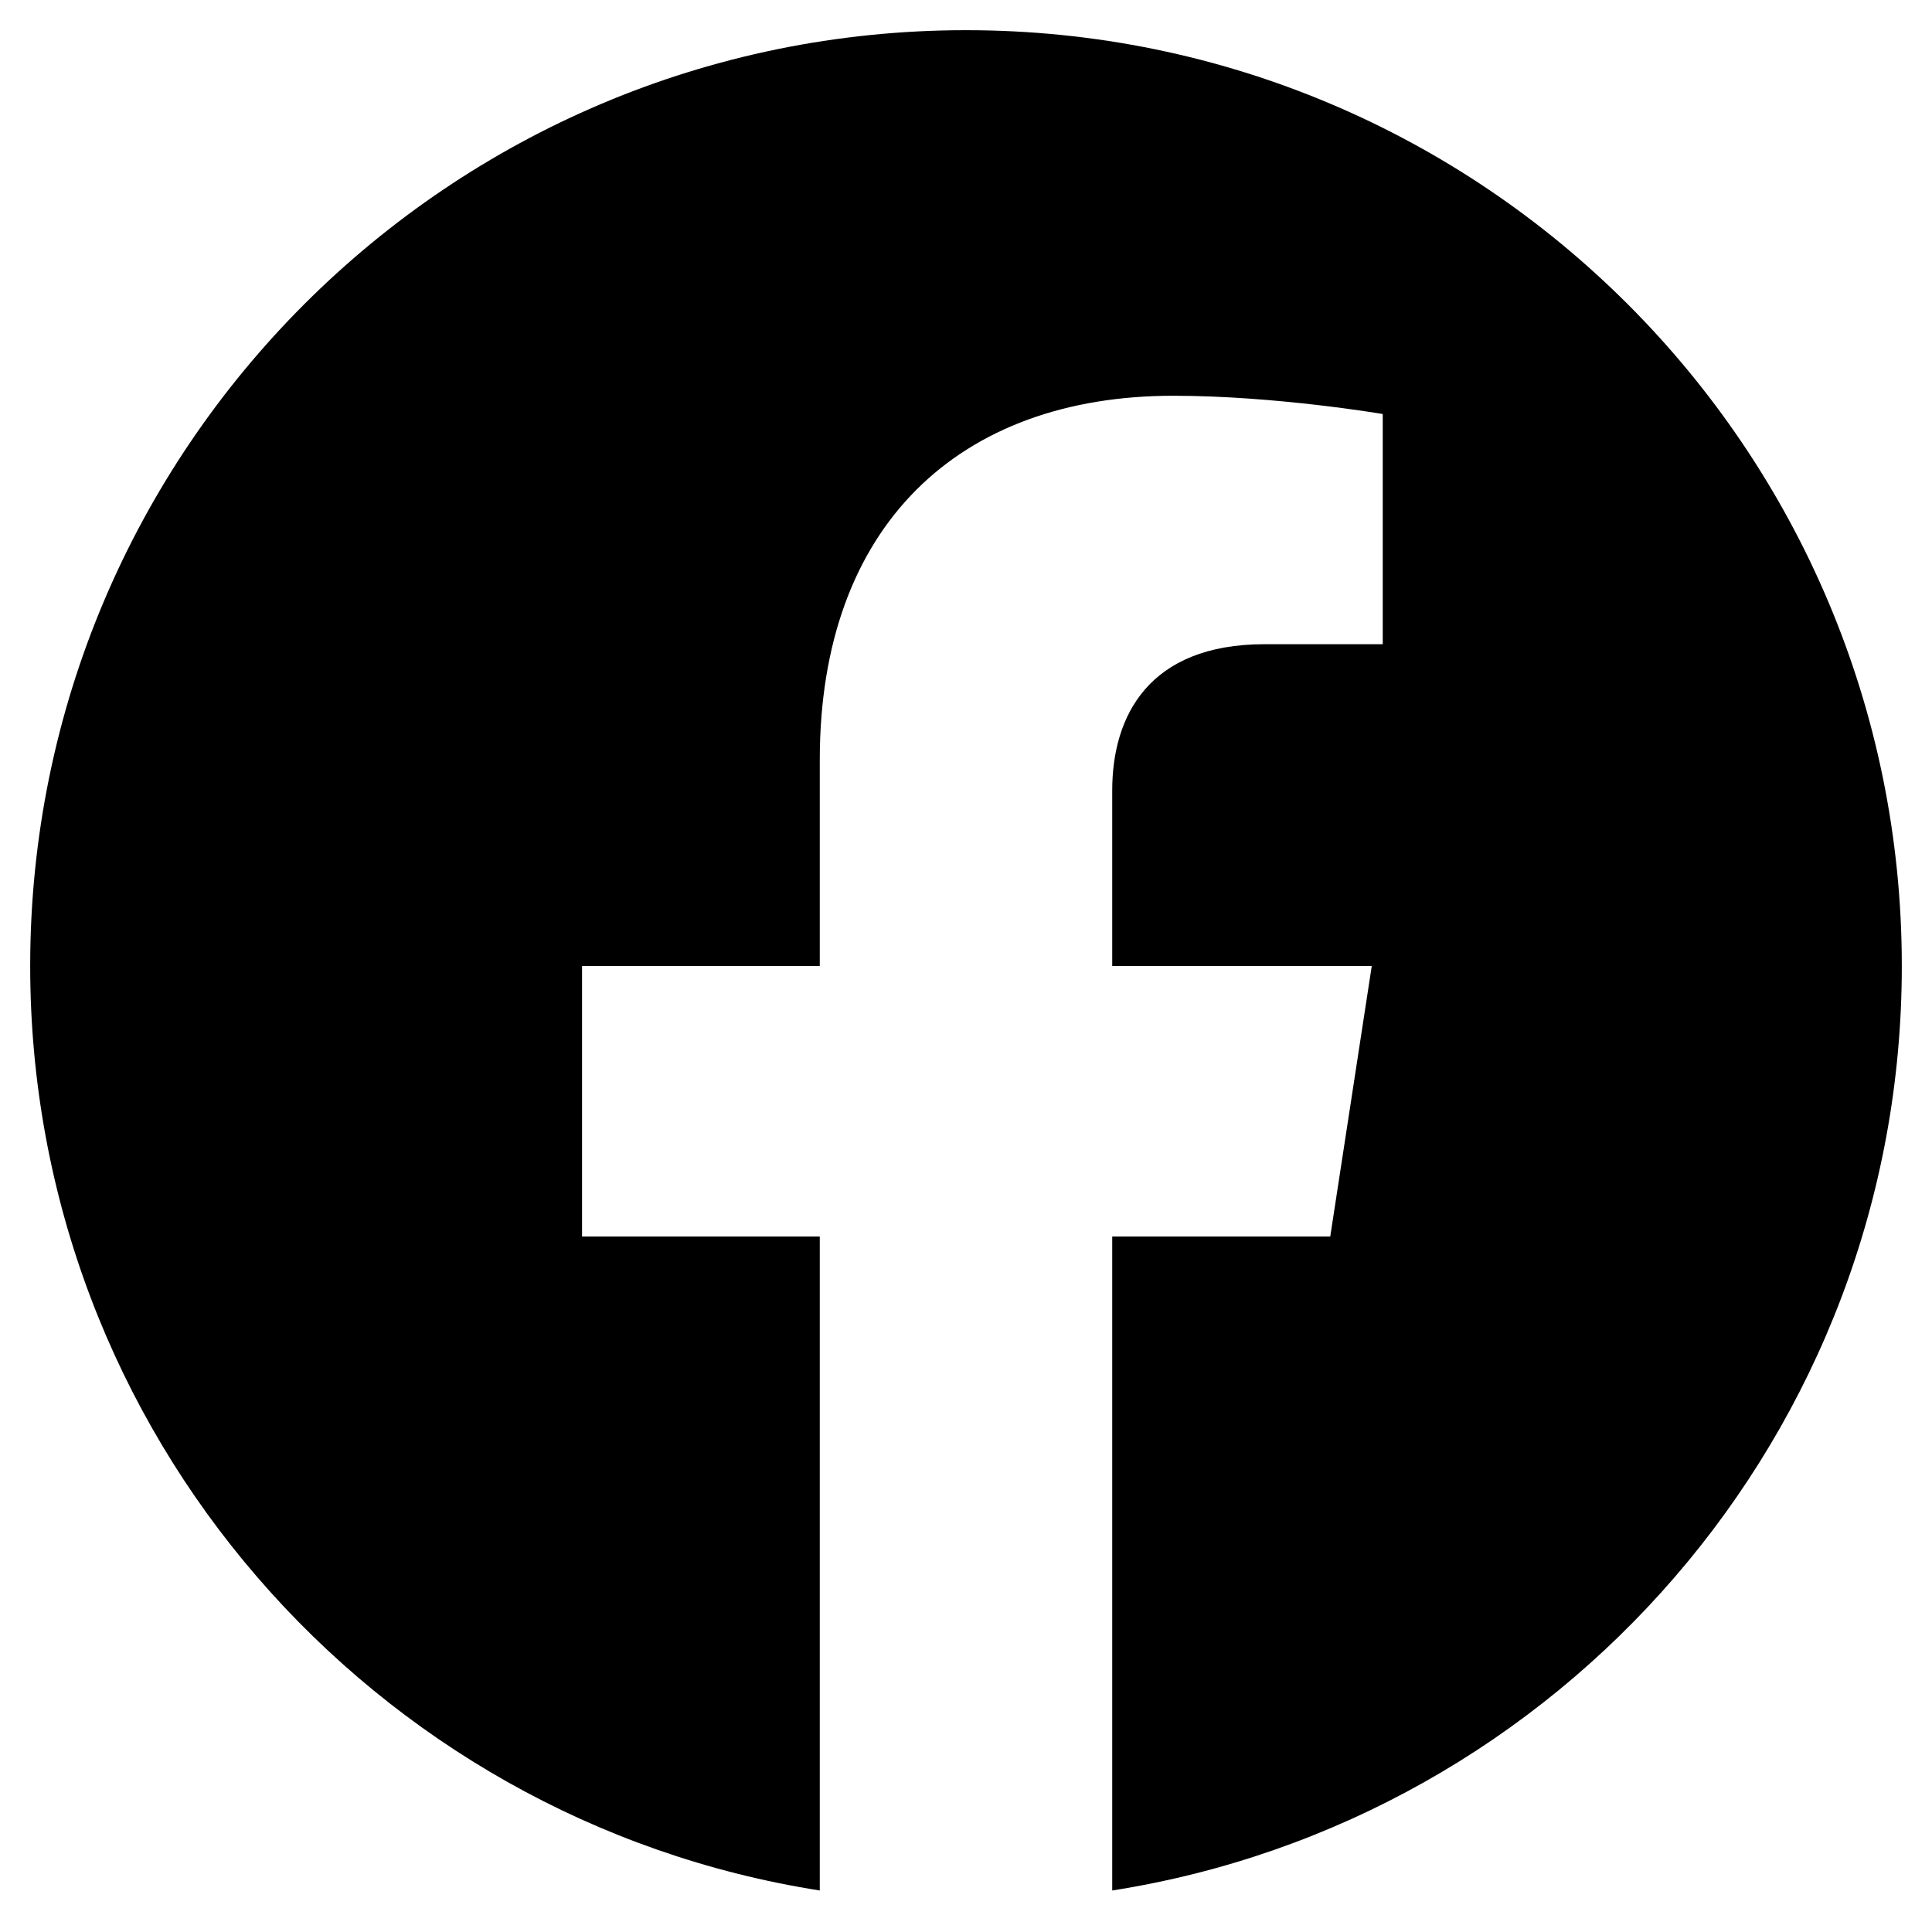
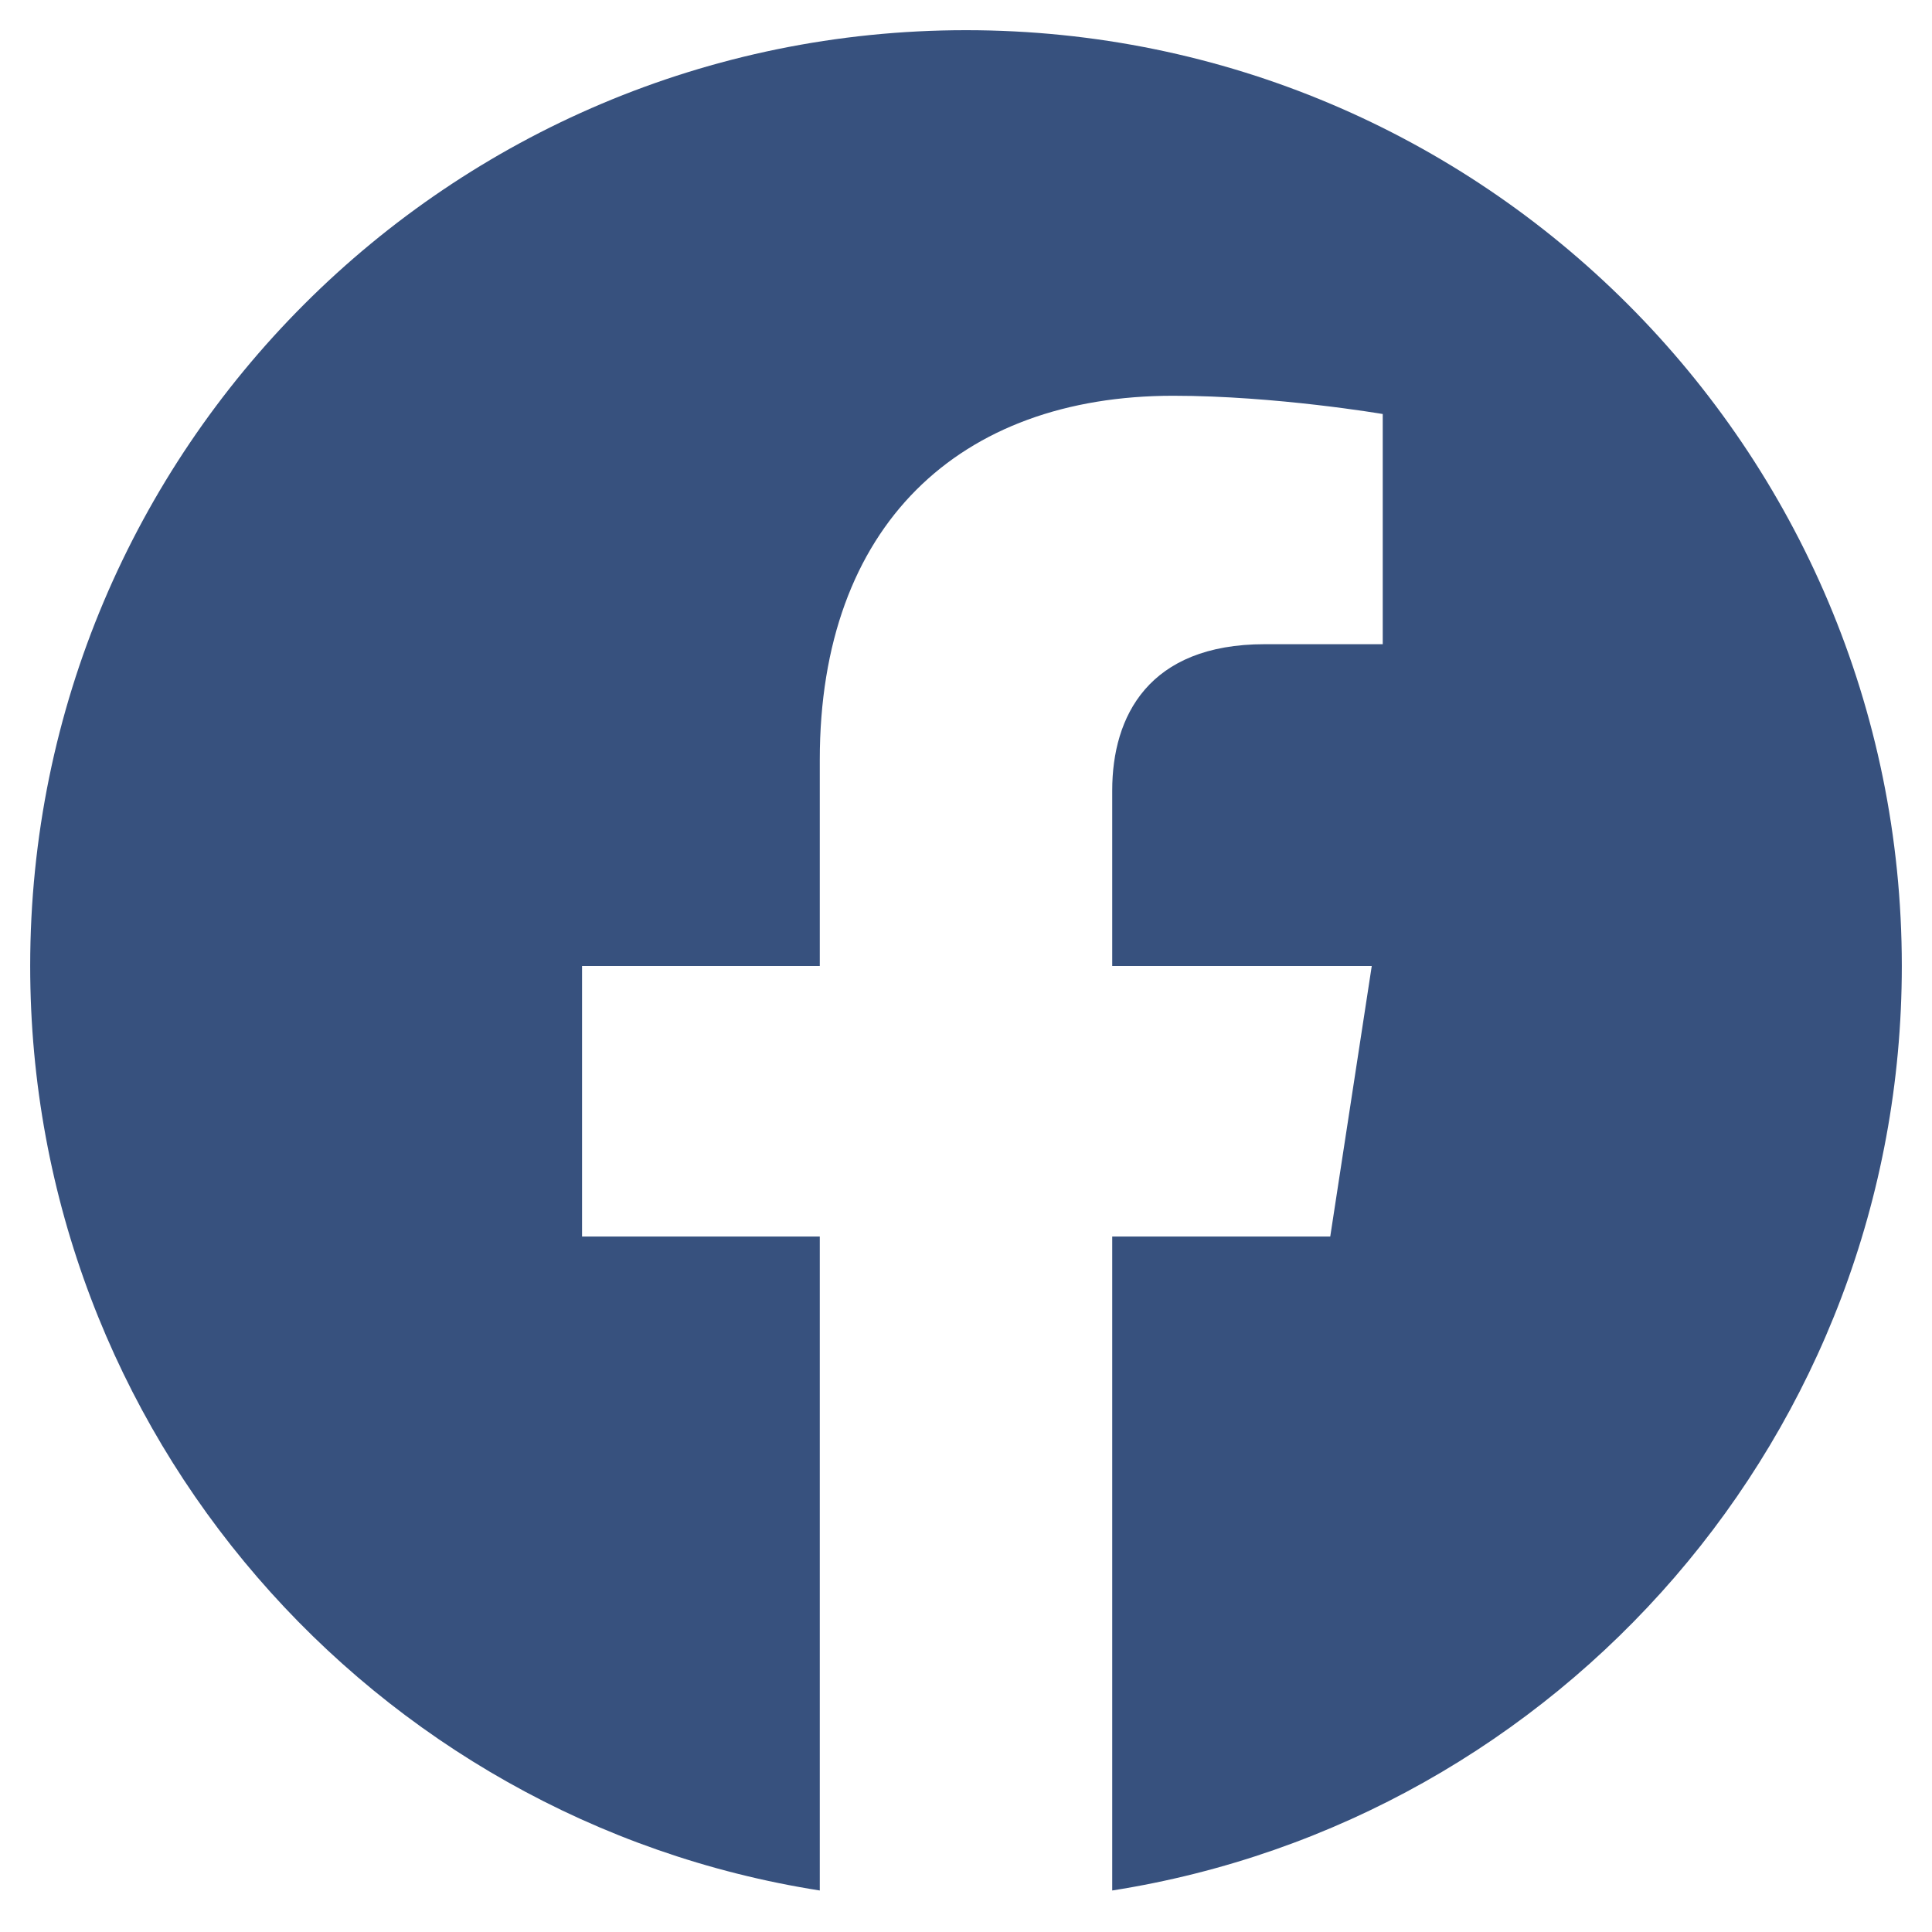
- <svg xmlns="http://www.w3.org/2000/svg" viewBox="0 0 512 512">
+ <svg xmlns="http://www.w3.org/2000/svg" fill="#37517e" viewBox="0 0 512 512">
  <path d="M504 256C504 119 393 8 256 8S8 119 8 256c0 123.78 90.69 226.38 209.25 245V327.69h-63V256h63v-54.64c0-62.15 37-96.48 93.67-96.48 27.14 0 55.52 4.84 55.52 4.84v61h-31.28c-30.8 0-40.41 19.12-40.41 38.73V256h68.78l-11 71.69h-57.78V501C413.31 482.38 504 379.78 504 256z" />
</svg>
